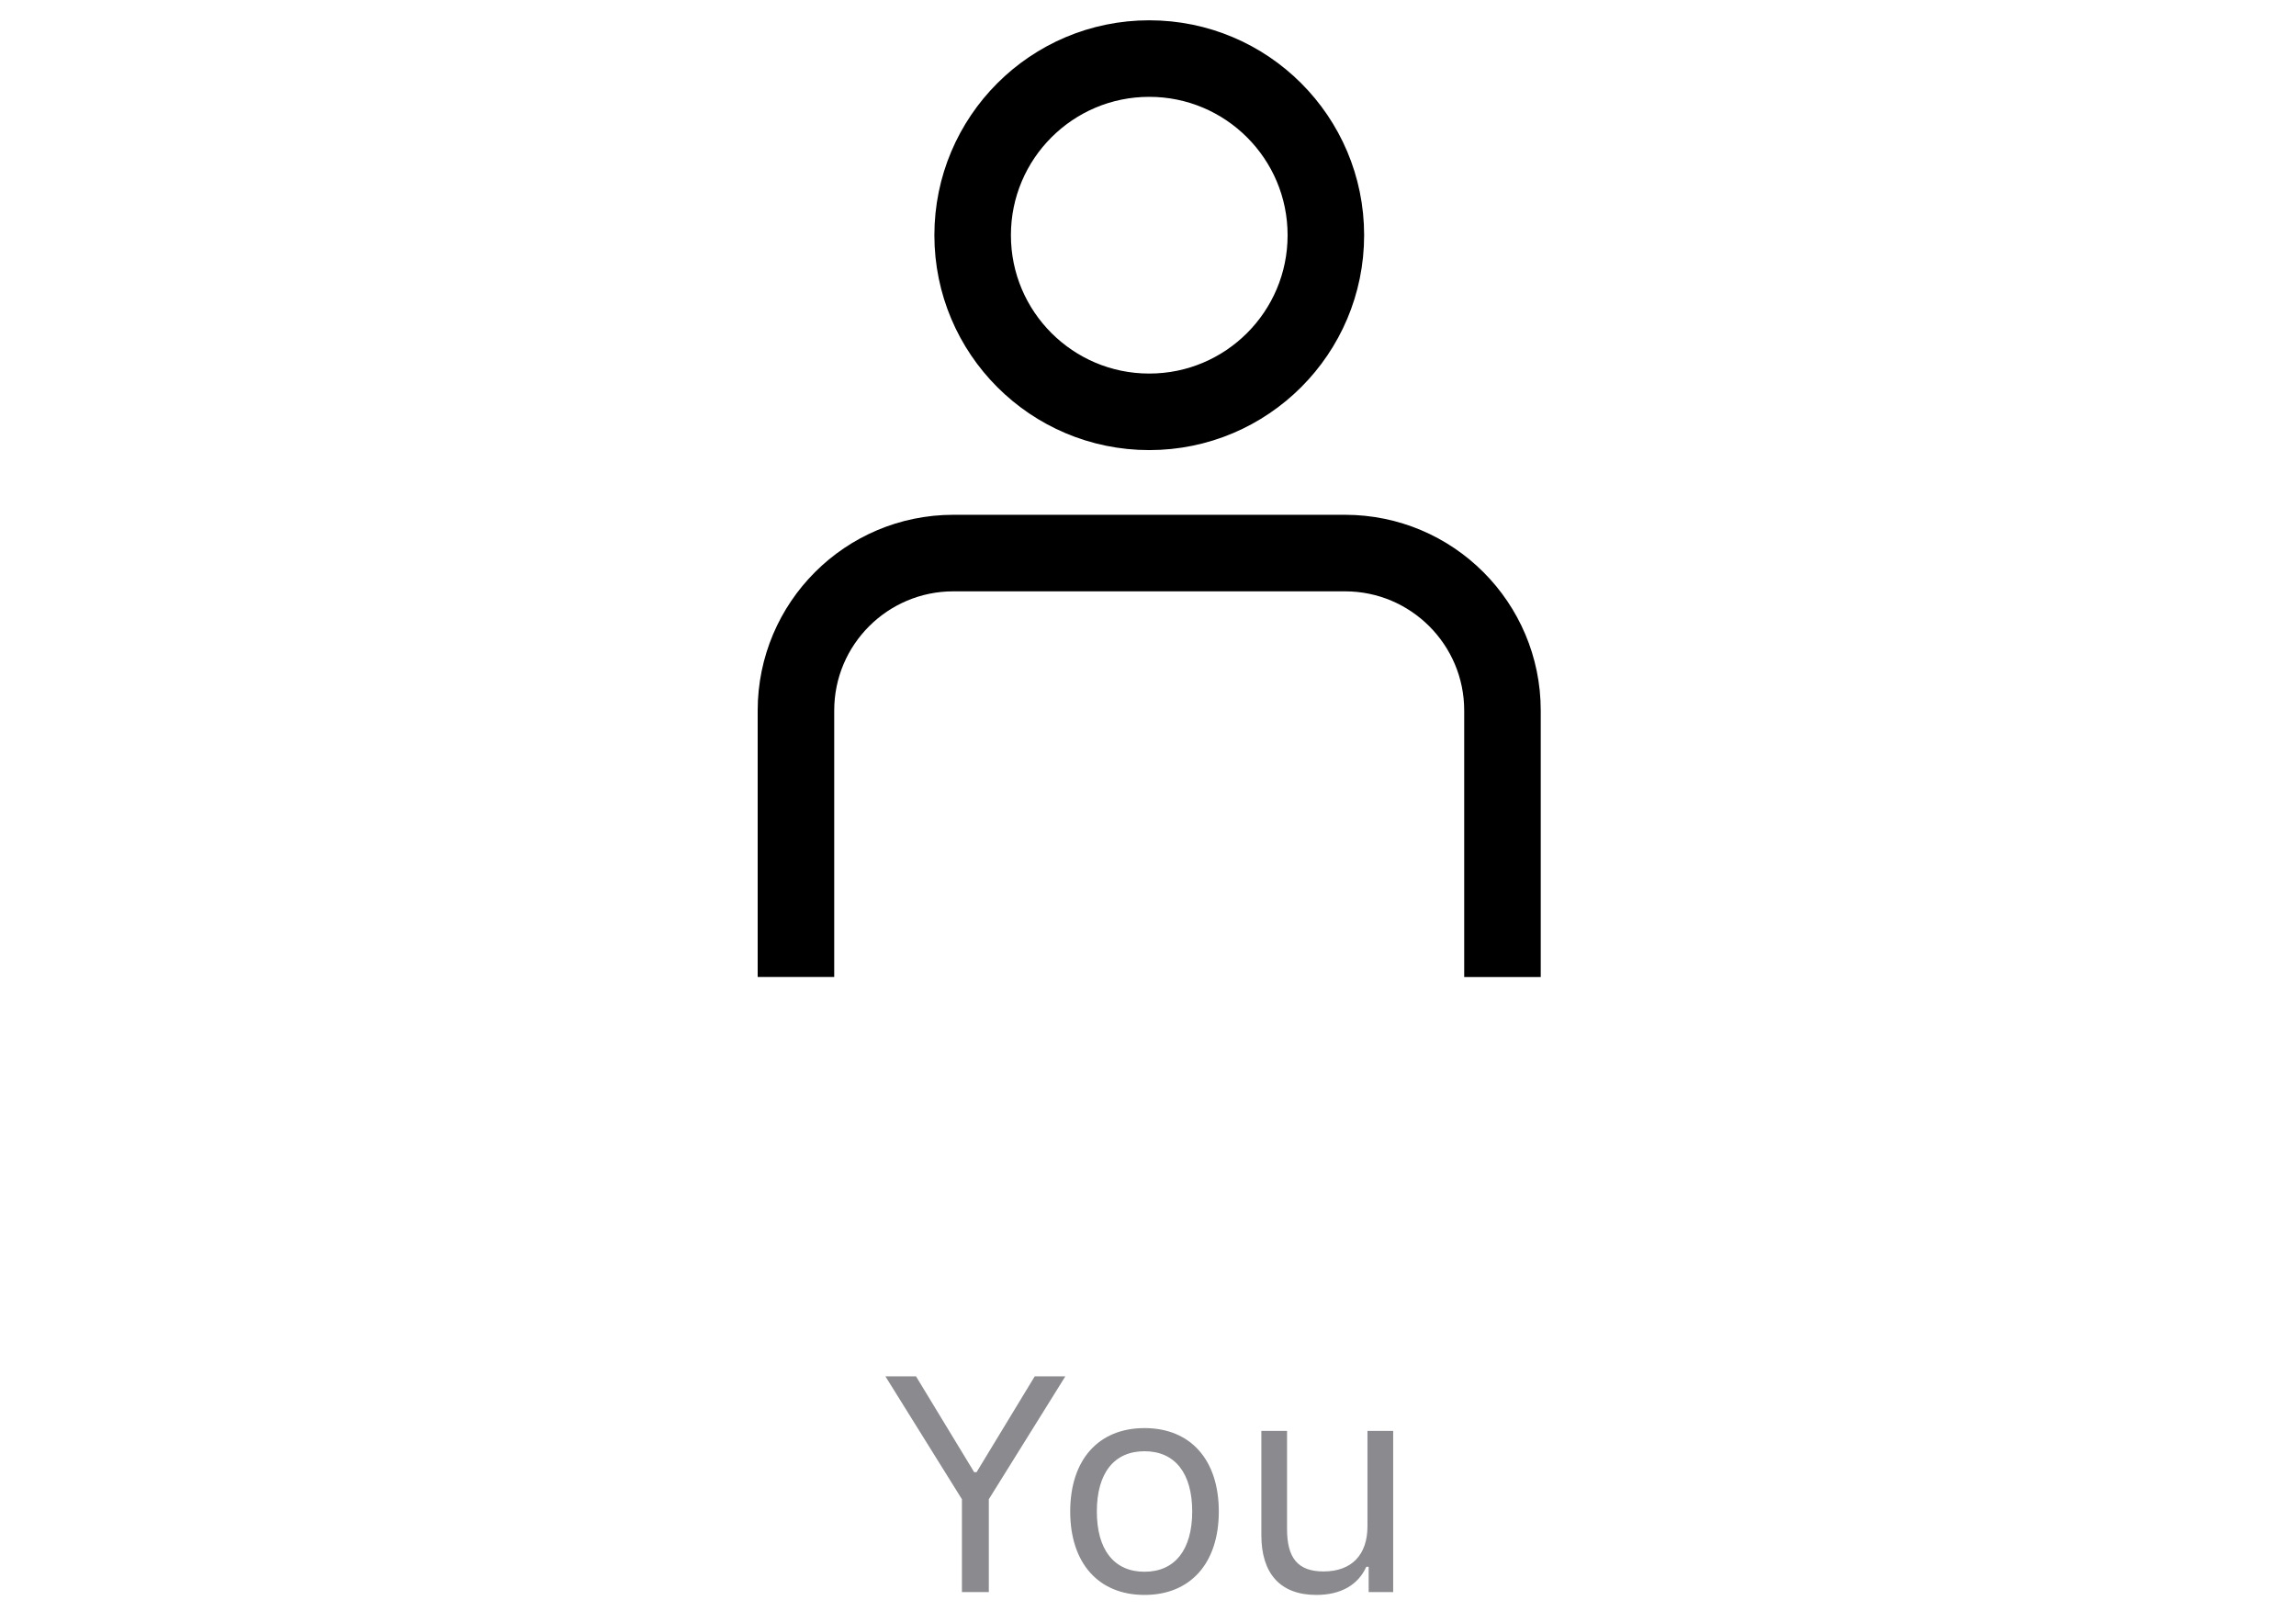
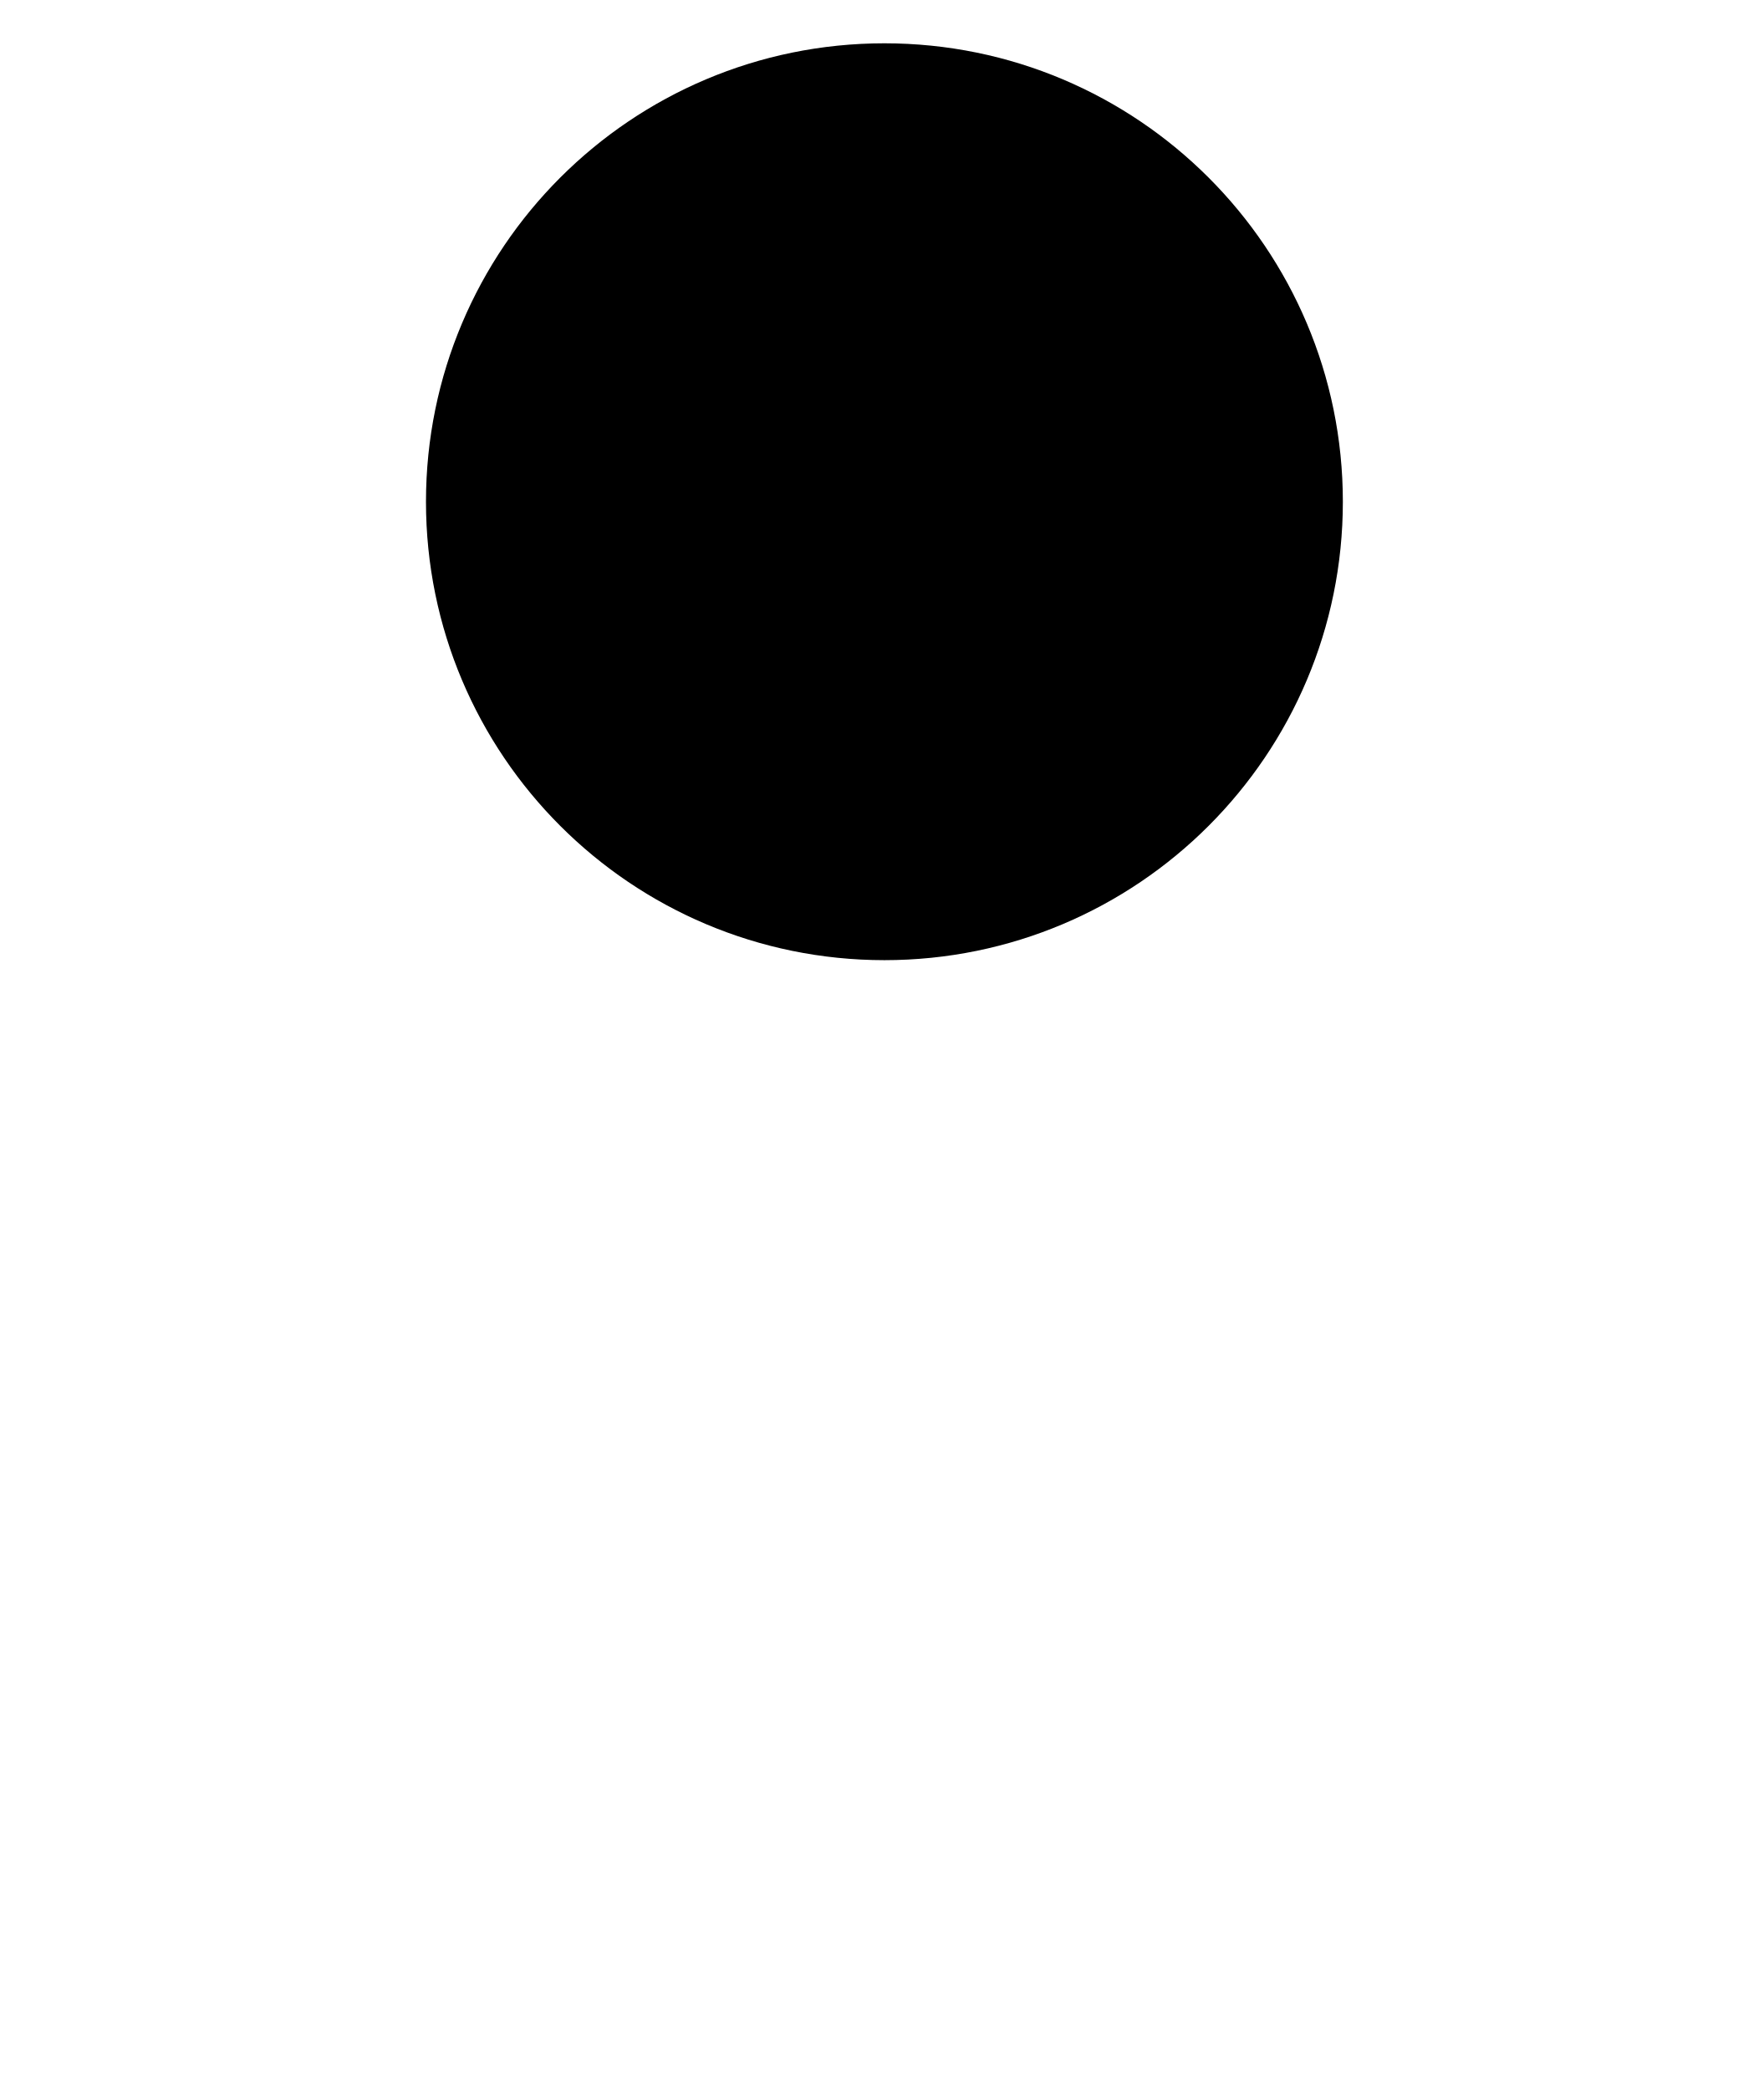
- <svg xmlns="http://www.w3.org/2000/svg" width="75" height="53" viewBox="0 0 75 53" fill="none">
-   <path d="M32.3 52V48.968L34.8 44.954H33.8L31.9 48.084H31.822L29.922 44.954H28.922L31.422 48.968V52H32.3ZM37.386 52.093C38.885 52.093 39.813 51.058 39.813 49.368C39.813 47.674 38.885 46.644 37.386 46.644C35.887 46.644 34.959 47.674 34.959 49.368C34.959 51.058 35.887 52.093 37.386 52.093ZM37.386 51.336C36.39 51.336 35.829 50.613 35.829 49.368C35.829 48.118 36.39 47.4 37.386 47.4C38.382 47.4 38.944 48.118 38.944 49.368C38.944 50.613 38.382 51.336 37.386 51.336ZM45.509 46.736H44.669V49.852C44.669 50.774 44.162 51.326 43.234 51.326C42.394 51.326 42.042 50.887 42.042 49.94V46.736H41.203V50.145C41.203 51.39 41.818 52.093 42.999 52.093C43.805 52.093 44.367 51.761 44.63 51.175H44.708V52H45.509V46.736Z" fill="#8A8A8F" />
-   <path d="M37.541 13.451C40.727 13.451 43.31 10.868 43.31 7.682C43.31 4.496 40.727 1.913 37.541 1.913C34.355 1.913 31.772 4.496 31.772 7.682C31.772 10.868 34.355 13.451 37.541 13.451Z" stroke="black" stroke-width="2.5" stroke-miterlimit="10" />
-   <path d="M49.079 31.913V23.207C49.079 20.369 46.777 18.064 43.935 18.064H31.143C28.305 18.064 26 20.365 26 23.207V31.91" stroke="black" stroke-width="2.5" stroke-miterlimit="10" />
+ <svg xmlns="http://www.w3.org/2000/svg" width="27" height="32" viewBox="0 0 27 32" fill="currentColor">
+   <path d="M13.541 13.451C16.727 13.451 19.31 10.868 19.31 7.682C19.31 4.496 16.727 1.913 13.541 1.913C10.355 1.913 7.772 4.496 7.772 7.682C7.772 10.868 10.355 13.451 13.541 13.451Z" stroke="black" stroke-width="2.5" stroke-miterlimit="10" />
</svg>
